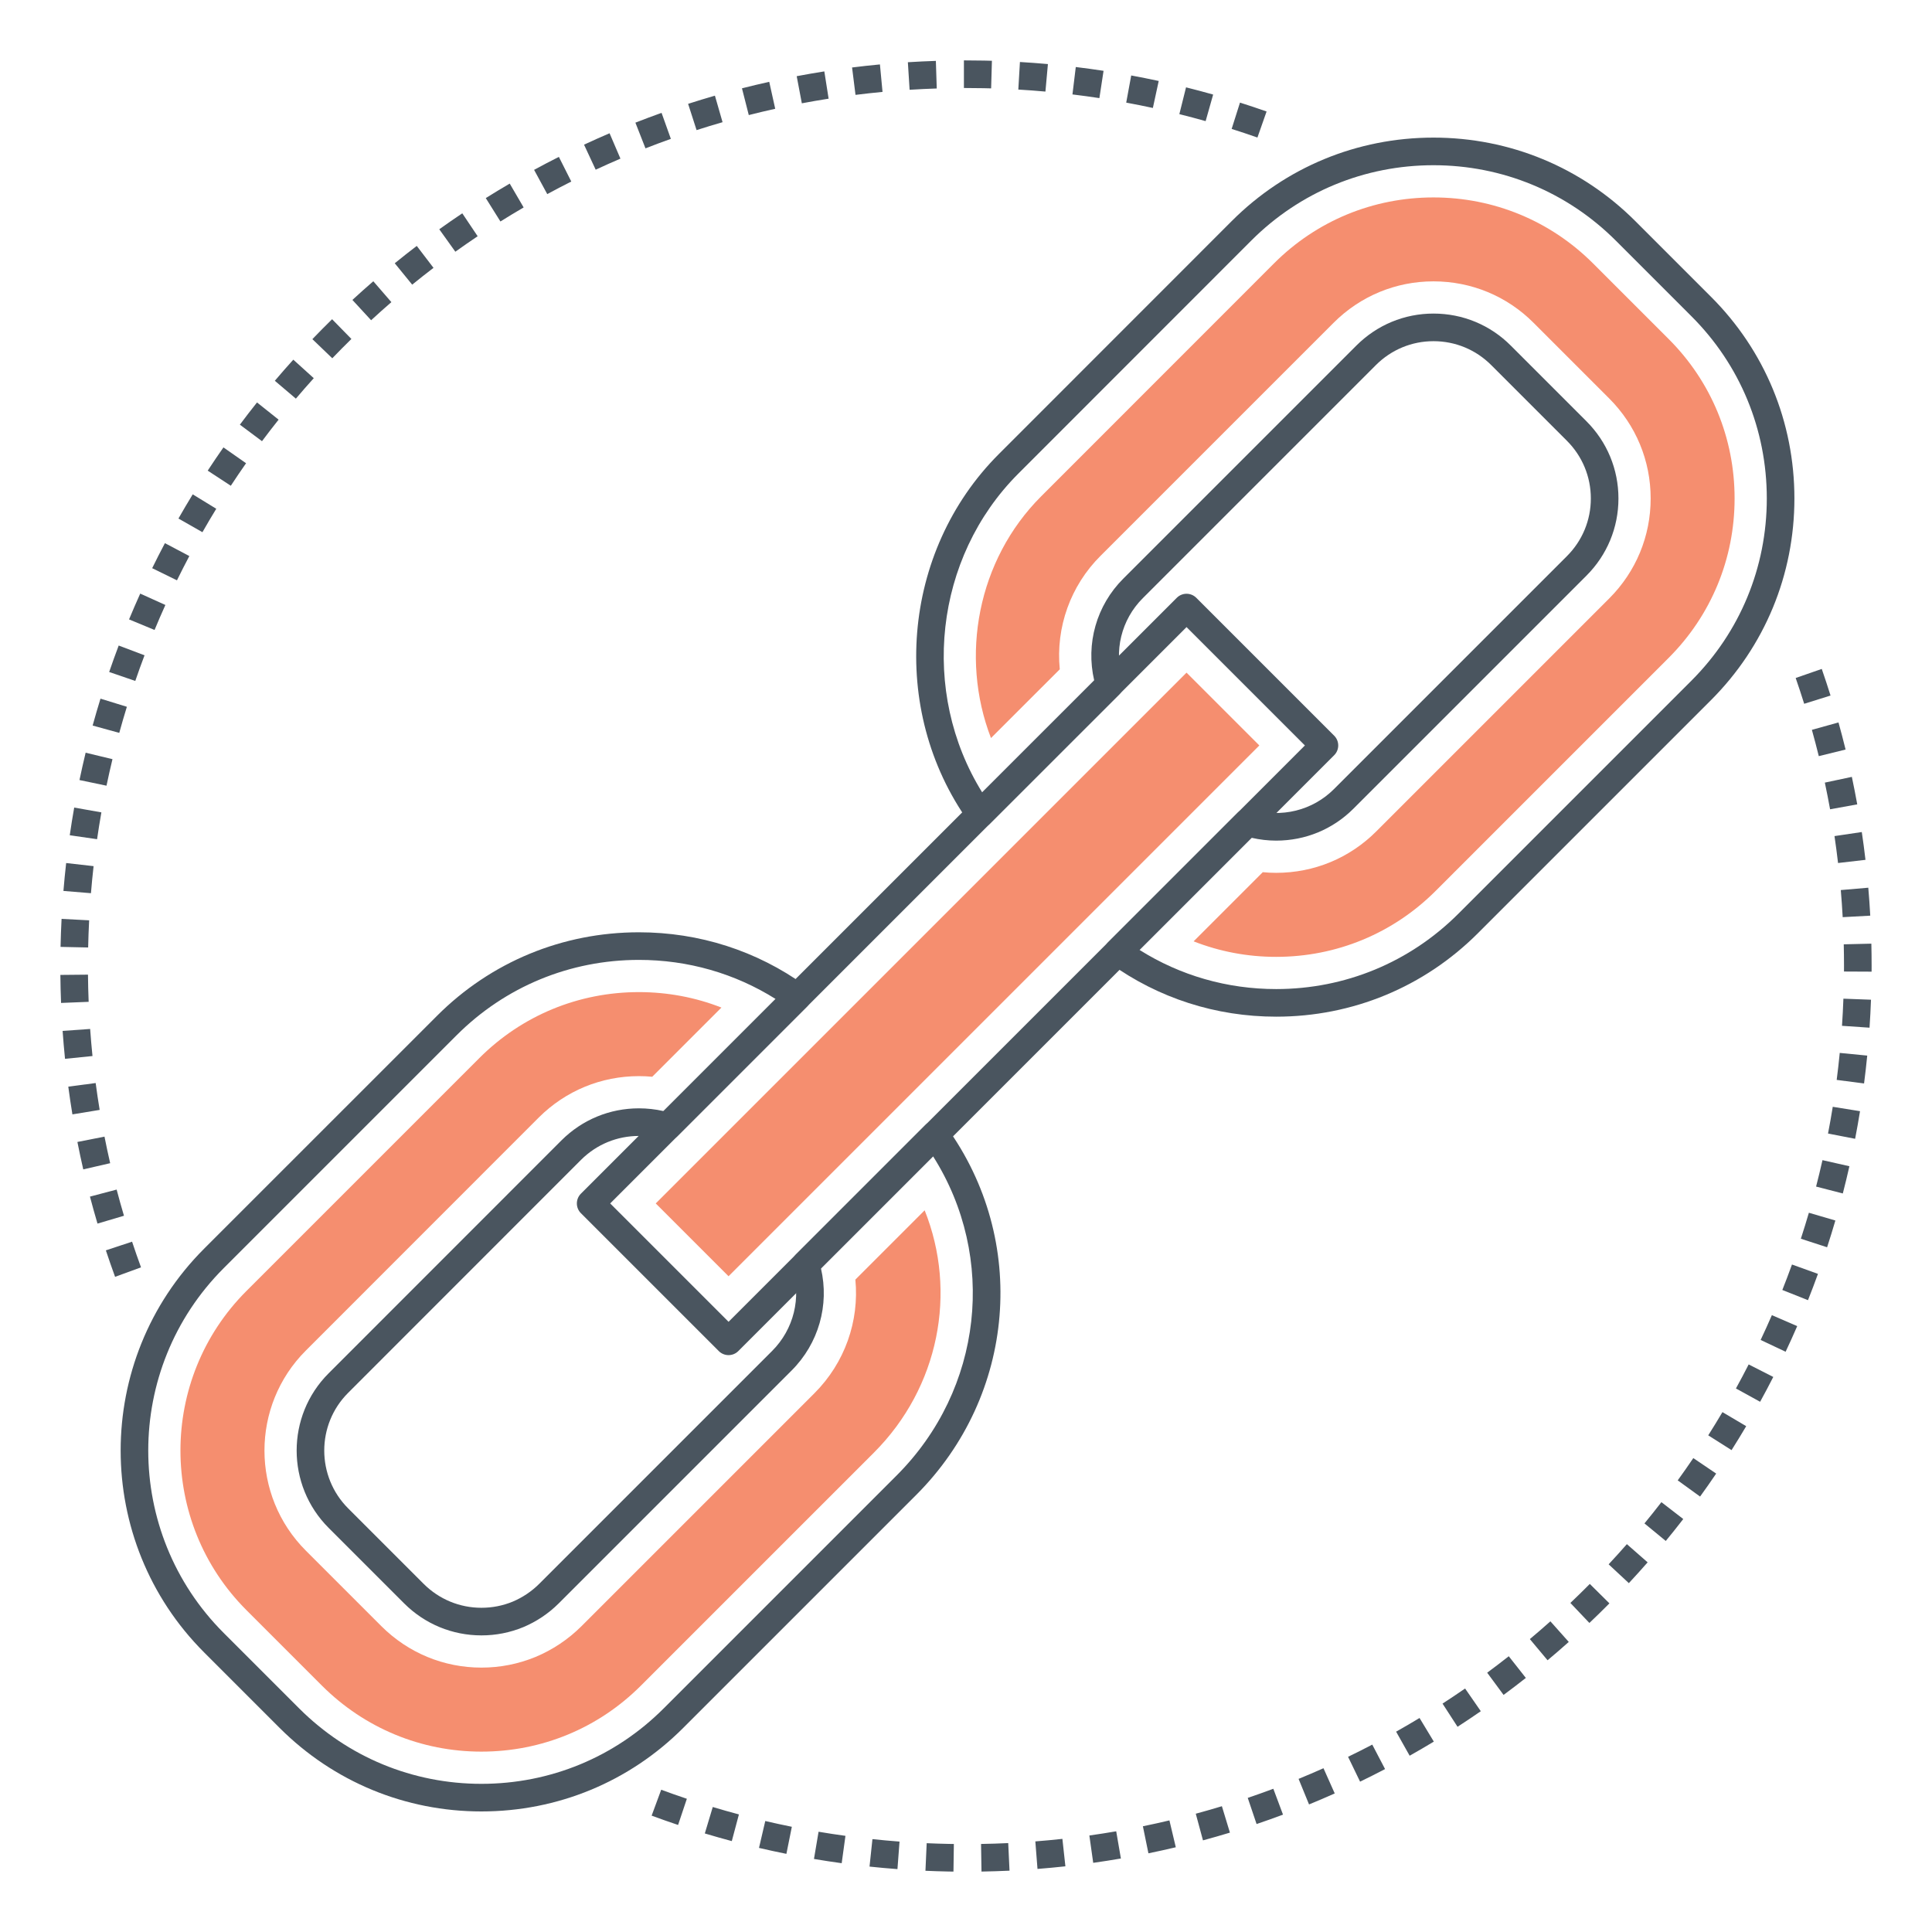
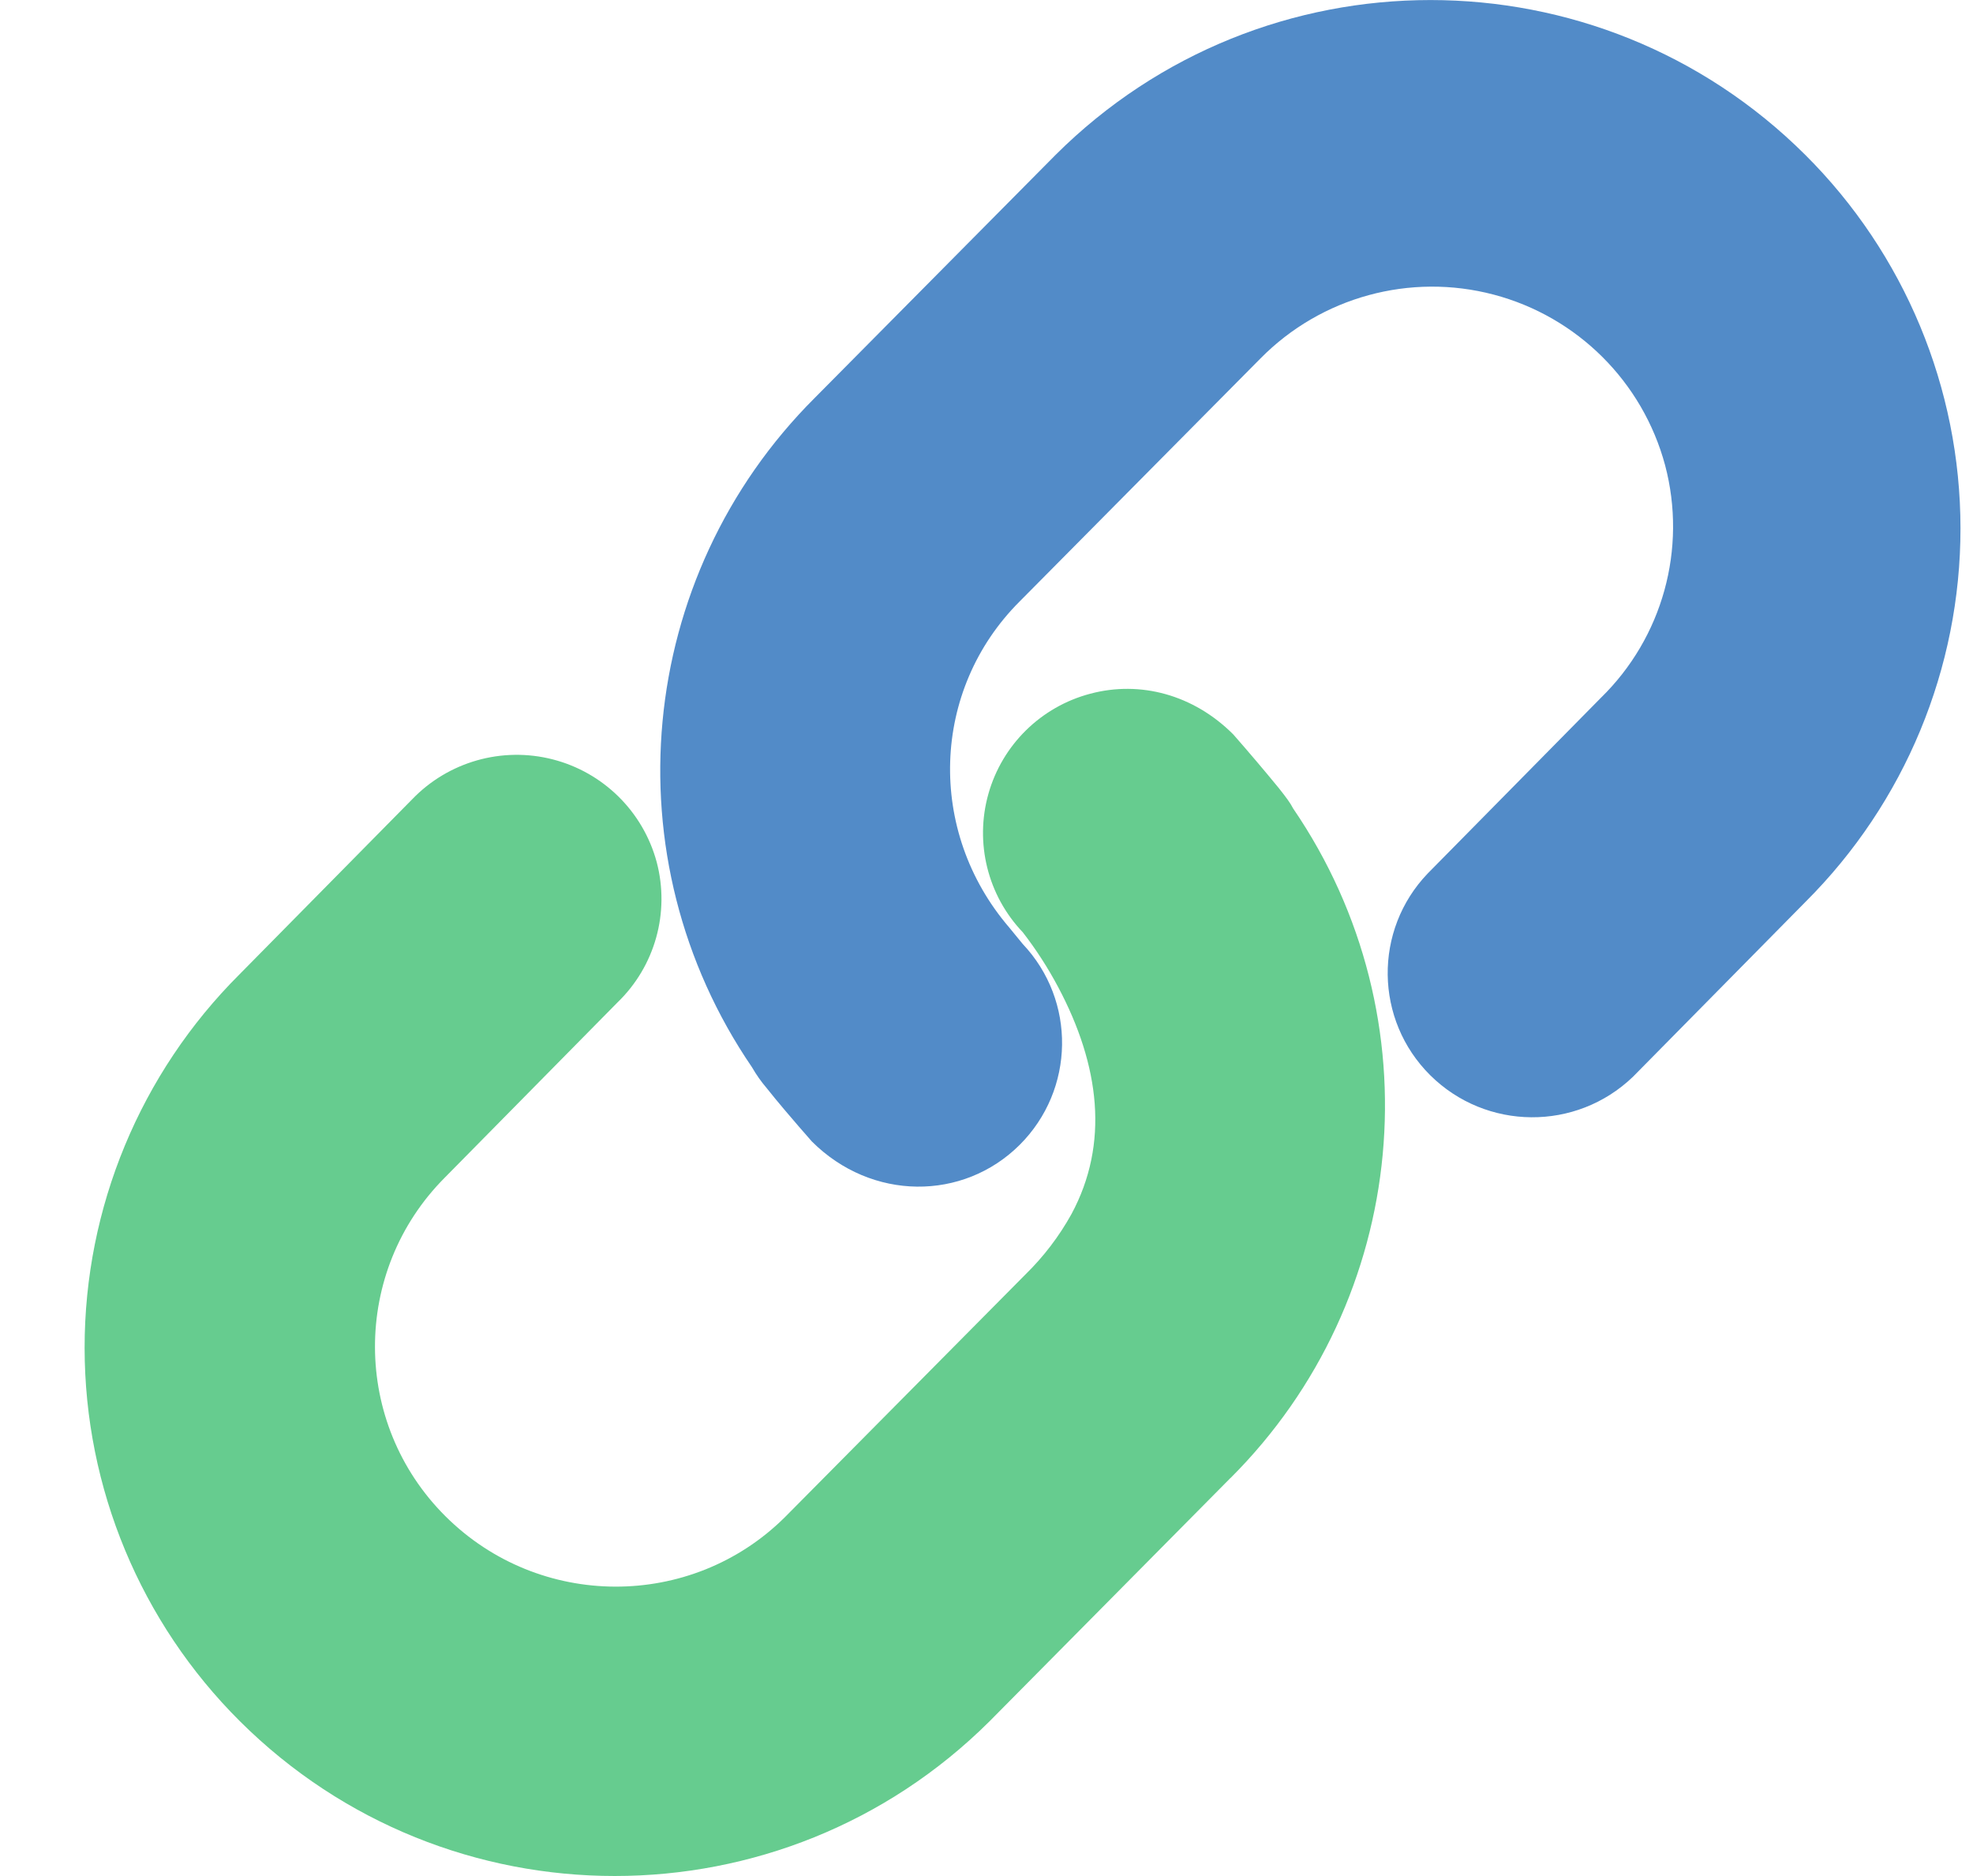
- <svg xmlns="http://www.w3.org/2000/svg" t="1697161461055" class="icon" viewBox="0 0 1024 1024" version="1.1" p-id="3285" width="200" height="200">
-   <path d="M255.166 960.103c-40.371 0-78.345-15.711-106.92-44.233l-40.052-40.054c-58.971-58.971-58.993-154.944-0.051-213.939l123.512-123.506c28.524-28.528 66.512-44.239 106.967-44.239 31.982 0 62.473 9.786 88.175 28.301a7.32 7.32 0 0 1 0.894 11.111l-68.679 68.681a7.312 7.312 0 0 1-7.344 1.815 43.931 43.931 0 0 0-13.046-1.965c-11.561 0-22.44 4.492-30.643 12.649l-123.487 123.54c-16.862 16.862-16.839 44.321 0.047 61.209l40.046 40.046c8.188 8.145 19.054 12.637 30.581 12.637 5.749 0 11.327-1.095 16.581-3.255a44.226 44.226 0 0 0 14.029-9.411L409.249 716.017c11.49-11.486 15.6-28.23 10.732-43.701a7.309 7.309 0 0 1 1.806-7.369l68.679-68.679a7.226 7.226 0 0 1 5.754-2.121 7.312 7.312 0 0 1 5.344 3.002c43.618 60.236 36.902 142.333-15.971 195.21l-123.506 123.504c-28.524 28.53-66.499 44.239-106.922 44.239z m83.456-451.336c-36.546 0-70.862 14.188-96.622 39.951l-123.506 123.504c-53.241 53.289-53.222 139.98 0.047 193.25l40.046 40.048c25.807 25.761 60.111 39.951 96.579 39.951 36.516 0 70.813-14.188 96.574-39.951l123.506-123.504c45.705-45.707 53.246-115.556 19.307-169.14l-59.419 59.421c4.502 19.423-1.252 39.787-15.538 54.067l-123.502 123.504a58.811 58.811 0 0 1-18.739 12.549 57.934 57.934 0 0 1-22.189 4.374c-15.424 0-29.957-6.007-40.912-16.911l-40.061-40.061c-22.594-22.594-22.616-59.336-0.047-81.902l123.502-123.555c10.974-10.918 25.522-16.922 40.974-16.922 4.412 0 8.779 0.487 13.027 1.453l59.419-59.419c-21.611-13.575-46.481-20.709-72.446-20.709z" fill="#4A555F" p-id="3286" />
-   <path d="M255.166 928.398c-31.914 0-61.929-12.418-84.523-34.965l-40.031-40.035c-46.616-46.614-46.629-122.477-0.037-169.112l123.497-123.497c22.541-22.541 52.566-34.952 84.551-34.952 15.21 0 29.981 2.792 43.747 8.194l-36.669 36.669a75.96 75.96 0 0 0-7.078-0.328c-19.997 0-38.822 7.77-53.002 21.876l-123.549 123.604c-29.218 29.218-29.199 76.794 0.052 106.044l40.046 40.046c14.224 14.152 33.03 21.924 52.997 21.924a74.915 74.915 0 0 0 28.642-5.64 75.994 75.994 0 0 0 24.264-16.192l123.592-123.594c16.106-16.102 23.827-38.184 21.697-60.227l36.726-36.726c17.331 43.335 7.727 93.815-26.914 128.458l-123.506 123.504c-22.539 22.537-52.549 34.948-84.502 34.948z" fill="#F58E6F" p-id="3287" />
-   <path d="M676.406 538.858c-31.957 0-62.443-9.806-88.172-28.354a7.311 7.311 0 0 1-0.894-11.109l68.679-68.679a7.312 7.312 0 0 1 7.341-1.815c15.772 4.89 32.415 0.589 43.627-10.622l123.506-123.506c8.179-8.179 12.684-19.039 12.684-30.579 0-11.539-4.506-22.401-12.684-30.581l-40.046-40.046c-8.179-8.216-19.069-12.735-30.677-12.735-11.509 0-22.35 4.506-30.534 12.684l-123.506 123.506c-11.451 11.411-15.519 28.114-10.631 43.597a7.324 7.324 0 0 1-1.806 7.378l-68.679 68.629a7.247 7.247 0 0 1-5.779 2.117 7.318 7.318 0 0 1-5.349-3.039c-42.561-59.55-35.73-143.394 15.9-195.024l123.506-123.557c28.5-28.494 66.455-44.188 106.877-44.188 40.451 0 78.459 15.726 107.019 44.286l40.046 40.048c28.528 28.476 44.239 66.45 44.239 106.922 0 40.419-15.711 78.394-44.239 106.922l-123.506 123.504c-28.521 28.534-66.489 44.242-106.922 44.242z m-72.446-35.389c21.63 13.607 46.5 20.756 72.446 20.756 36.521 0 70.819-14.188 96.579-39.951l123.506-123.504c25.761-25.766 39.951-60.064 39.951-96.575 0-36.559-14.186-70.856-39.947-96.572l-40.052-40.054c-25.798-25.794-60.129-39.999-96.673-39.999-36.512 0-70.794 14.171-96.53 39.902l-123.506 123.557c-44.576 44.582-52.174 115.76-19.159 168.947l59.372-59.327c-4.53-19.442 1.191-39.774 15.448-53.981l123.497-123.497c10.946-10.944 25.466-16.972 40.881-16.972 15.534 0 30.105 6.049 41.036 17.034l40.031 40.035c10.946 10.944 16.972 25.479 16.972 40.927 0 15.45-6.026 29.983-16.972 40.927l-123.506 123.504c-10.912 10.912-25.446 16.922-40.927 16.922a57.994 57.994 0 0 1-13.027-1.496l-59.419 59.417z" fill="#4A555F" p-id="3288" />
-   <path d="M676.406 507.156c-15.201 0-29.981-2.803-43.762-8.227l36.651-36.649c2.368 0.229 4.74 0.343 7.112 0.343 20.04 0 38.859-7.785 52.999-21.924l123.506-123.506c14.171-14.169 21.973-32.991 21.973-52.999 0-20.01-7.802-38.831-21.973-53.001l-40.046-40.046c-14.109-14.186-32.981-22.022-53.094-22.022-19.978 0-38.784 7.802-52.95 21.971l-123.506 123.506a74.456 74.456 0 0 0-21.611 60.139l-36.465 36.439c-16.667-43.296-7.131-94.38 26.571-128.085l123.506-123.557c22.507-22.502 52.502-34.897 84.455-34.897 31.986 0 62.029 12.431 84.604 35.002l40.046 40.046c22.541 22.504 34.95 52.509 34.95 84.502 0 31.954-12.414 61.963-34.954 84.506l-123.5 123.504c-22.543 22.539-52.552 34.954-84.51 34.954z" fill="#F58E6F" p-id="3289" />
-   <path d="M386.147 718.243a7.294 7.294 0 0 1-5.173-2.143l-73.08-73.078a7.314 7.314 0 0 1 0-10.346l315.824-315.823a7.314 7.314 0 0 1 10.346 0l73.08 73.078a7.314 7.314 0 0 1 0 10.346l-315.824 315.823a7.294 7.294 0 0 1-5.173 2.143z m-62.736-80.396l62.734 62.732L691.624 395.102l-62.734-62.732L323.412 637.847z" fill="#4A555F" p-id="3290" />
-   <path d="M347.553 637.847L628.886 356.517l38.587 38.587-281.33 281.33z" fill="#F58E6F" p-id="3291" />
-   <path d="M60.995 676.744a499.096 499.096 0 0 1-4.882-14.025l13.89-4.607a473.804 473.804 0 0 0 4.74 13.607l-13.747 5.025z m-9.322-28.215a495.824 495.824 0 0 1-3.996-14.302l14.147-3.726a465.025 465.025 0 0 0 3.883 13.873l-14.034 4.155z m-7.545-28.731a460.555 460.555 0 0 1-3.101-14.535l14.357-2.826a451.649 451.649 0 0 0 3.006 14.077l-14.261 3.283z m-5.749-29.151a478.717 478.717 0 0 1-2.186-14.694l14.509-1.924c0.634 4.77 1.339 9.517 2.121 14.242l-14.443 2.376zM34.462 561.199a485.832 485.832 0 0 1-1.277-14.794l14.595-1.039c0.343 4.804 0.757 9.589 1.239 14.355l-14.557 1.477zM32.367 531.576c-0.195-4.929-0.319-9.879-0.367-14.848l14.632-0.142c0.047 4.821 0.161 9.622 0.358 14.404l-14.623 0.587z m14.357-29.391l-14.632-0.315c0.109-4.965 0.285-9.913 0.544-14.842l14.614 0.761a457.13 457.13 0 0 0-0.525 14.396z m1.481-28.774l-14.586-1.196c0.405-4.952 0.891-9.881 1.447-14.788l14.539 1.648a474.28 474.28 0 0 0-1.401 14.336z m3.247-28.618l-14.481-2.096c0.711-4.916 1.496-9.808 2.359-14.672l14.404 2.548a471.727 471.727 0 0 0-2.282 14.22z m4.997-28.359l-14.323-2.996c1.02-4.856 2.106-9.686 3.262-14.488l14.224 3.426a486.702 486.702 0 0 0-3.163 14.059z m6.759-27.996L49.1 384.556a488.474 488.474 0 0 1 4.159-14.257l13.986 4.311a468.505 468.505 0 0 0-4.035 13.83z m8.494-27.523l-13.843-4.749a484.09 484.09 0 0 1 5.053-14.019l13.689 5.181a469.988 469.988 0 0 0-4.899 13.588z m10.217-27.017l-13.519-5.606c1.905-4.594 3.883-9.15 5.921-13.669l13.337 6.026a462.53 462.53 0 0 0-5.739 13.249z m11.876-26.312l-13.138-6.441a491.675 491.675 0 0 1 6.754-13.264l12.937 6.84a462.586 462.586 0 0 0-6.553 12.864z m13.5-25.513l-12.718-7.241a472.855 472.855 0 0 1 7.569-12.817l12.48 7.641a449.266 449.266 0 0 0-7.331 12.418z m15.037-24.609l-12.242-8.017a493.6 493.6 0 0 1 8.336-12.313l11.994 8.389a459.64 459.64 0 0 0-8.089 11.942z m16.534-23.629l-11.728-8.751a461.405 461.405 0 0 1 9.084-11.777l11.441 9.118a465.554 465.554 0 0 0-8.797 11.409z m17.953-22.549l-11.156-9.465a470.08 470.08 0 0 1 9.793-11.19l10.851 9.812a474.387 474.387 0 0 0-9.487 10.843z m19.301-21.397l-10.556-10.132a466.677 466.677 0 0 1 10.455-10.564l10.232 10.461a469.855 469.855 0 0 0-10.131 10.236zM196.7 169.732l-9.917-10.766a485.982 485.982 0 0 1 11.079-9.894l9.574 11.066a468.685 468.685 0 0 0-10.736 9.594z m21.769-18.855l-9.242-11.346c3.84-3.122 7.727-6.187 11.661-9.191l8.878 11.627a475.158 475.158 0 0 0-11.297 8.91z m22.869-17.464l-8.516-11.899a479.512 479.512 0 0 1 12.199-8.451l8.145 12.152a479.127 479.127 0 0 0-11.827 8.197z m23.899-16.022l-7.764-12.399c4.187-2.625 8.422-5.188 12.694-7.682l7.374 12.637a466.051 466.051 0 0 0-12.304 7.444z m24.823-14.507l-6.982-12.857a471.8 471.8 0 0 1 13.132-6.876l6.583 13.067a453.213 453.213 0 0 0-12.733 6.666z m25.665-12.941l-6.172-13.266a480.53 480.53 0 0 1 13.528-6.047l5.764 13.451a459.89 459.89 0 0 0-13.119 5.861z m26.394-11.312l-5.344-13.624c4.592-1.8 9.217-3.532 13.866-5.192l4.926 13.781a463.33 463.33 0 0 0-13.447 5.034z m324.346-5.734a472.559 472.559 0 0 0-13.667-4.566l4.421-13.948c4.731 1.498 9.427 3.067 14.094 4.708l-4.849 13.806zM369.199 68.964l-4.487-13.927c4.706-1.517 9.446-2.962 14.209-4.335l4.048 14.062a450.798 450.798 0 0 0-13.77 4.2z m269.81-4.768a461.587 461.587 0 0 0-13.927-3.703l3.544-14.199c4.815 1.202 9.604 2.477 14.366 3.823l-3.982 14.079z m-242.141-3.206l-3.611-14.181c4.787-1.219 9.607-2.364 14.452-3.442l3.172 14.286c-4.701 1.044-9.369 2.156-14.014 3.337z m214.179-3.769a461.287 461.287 0 0 0-14.128-2.831l2.649-14.391c4.888 0.9 9.741 1.875 14.576 2.917l-3.097 14.304z m-186.056-2.464l-2.724-14.376c4.858-0.919 9.741-1.764 14.644-2.537l2.276 14.456c-4.759 0.748-9.489 1.566-14.196 2.456z m157.708-2.756a459.37 459.37 0 0 0-14.276-1.95l1.762-14.529c4.929 0.598 9.842 1.267 14.724 2.012l-2.211 14.467z m-129.264-1.716l-1.819-14.518a482.905 482.905 0 0 1 14.767-1.622l1.372 14.567c-4.794 0.452-9.568 0.979-14.321 1.573z m100.665-1.746c-4.768-0.431-9.561-0.786-14.372-1.069l0.857-14.61c4.963 0.292 9.907 0.662 14.829 1.102l-1.314 14.576z m-71.989-0.954l-0.924-14.604c4.929-0.311 9.879-0.547 14.842-0.707l0.467 14.623c-4.811 0.154-9.607 0.386-14.385 0.688z m43.209-0.742l-3.906-0.098a498.98 498.98 0 0 0-9.613-0.096h-0.909V32.015h0.909c3.291 0 6.592 0.034 9.898 0.099l4.039 0.098-0.418 14.631zM505.356 991.983l-3.067-0.052a469.698 469.698 0 0 1-11.784-0.381l0.658-14.619c3.797 0.171 7.597 0.292 11.413 0.371l2.991 0.047-0.21 14.634z m14.857-0.017l-0.238-14.632a464.249 464.249 0 0 0 14.404-0.457l0.686 14.619c-4.929 0.231-9.879 0.386-14.852 0.471z m-44.542-1.297a486.532 486.532 0 0 1-14.805-1.339l1.543-14.552c4.762 0.504 9.551 0.937 14.357 1.301l-1.095 14.589z m74.224-0.099l-1.144-14.591c4.796-0.373 9.579-0.821 14.338-1.342l1.592 14.548c-4.912 0.536-9.836 0.997-14.786 1.386z m-103.781-3.034a480.342 480.342 0 0 1-14.694-2.25l2.439-14.428c4.725 0.801 9.474 1.526 14.248 2.179l-1.993 14.499z m133.31-0.195l-2.038-14.49c4.768-0.671 9.512-1.416 14.227-2.227l2.486 14.419c-4.869 0.842-9.756 1.609-14.676 2.299z m-162.615-4.759a487.017 487.017 0 0 1-14.524-3.154l3.324-14.252c4.669 1.089 9.36 2.107 14.085 3.058l-2.886 14.347z m191.88-0.289l-2.934-14.332a465.185 465.185 0 0 0 14.062-3.111l3.382 14.239a483.344 483.344 0 0 1-14.511 3.204z m-220.822-6.474a479.932 479.932 0 0 1-14.301-4.054l4.211-14.014c4.592 1.378 9.208 2.689 13.862 3.93l-3.772 14.137z m249.736-0.388l-3.821-14.128a453.462 453.462 0 0 0 13.843-3.975l4.258 14.001a492.532 492.532 0 0 1-14.28 4.102z m-278.203-8.166c-4.706-1.577-9.375-3.223-14.019-4.937l5.068-13.729c4.502 1.663 9.036 3.261 13.599 4.789l-4.648 13.877z m306.616-0.486l-4.687-13.862c4.554-1.543 9.075-3.154 13.566-4.832l5.126 13.71a476.418 476.418 0 0 1-14.004 4.984z m27.801-10.391l-5.544-13.543a461.348 461.348 0 0 0 13.2-5.647l5.964 13.361a477.027 477.027 0 0 1-13.62 5.829z m27.056-12.075l-6.373-13.172a458.318 458.318 0 0 0 12.832-6.461l6.784 12.966a474.88 474.88 0 0 1-13.243 6.667z m26.271-13.746l-7.174-12.752a456.847 456.847 0 0 0 12.414-7.245l7.573 12.523a481.402 481.402 0 0 1-12.814 7.474z m25.384-15.337l-7.956-12.285a465.548 465.548 0 0 0 11.957-8.002l8.327 12.032c-4.063 2.812-8.175 5.567-12.328 8.256z m24.397-16.89l-8.689-11.775c3.862-2.85 7.674-5.758 11.441-8.724l9.051 11.494a454.338 454.338 0 0 1-11.803 9.006z m23.317-18.366l-9.394-11.218c3.682-3.084 7.312-6.223 10.894-9.418l9.737 10.922a472.75 472.75 0 0 1-11.237 9.714z m22.17-19.77l-10.08-10.612a474.286 474.286 0 0 0 10.299-10.074l10.393 10.299a494.802 494.802 0 0 1-10.612 10.387z m20.906-21.107l-10.708-9.975a470.062 470.062 0 0 0 9.666-10.691l11.004 9.641a487.148 487.148 0 0 1-9.962 11.025z m19.577-22.356l-11.299-9.298a455.543 455.543 0 0 0 8.983-11.269l11.584 8.942a472.105 472.105 0 0 1-9.268 11.625z m18.178-23.531l-11.852-8.589a449.268 449.268 0 0 0 8.269-11.801l12.118 8.207a461.318 461.318 0 0 1-8.535 12.184z m16.682-24.617l-12.356-7.836a466.694 466.694 0 0 0 7.532-12.302l12.594 7.446a467.38 467.38 0 0 1-7.77 12.692z m15.148-25.62l-12.823-7.054a446.208 446.208 0 0 0 6.75-12.744l13.042 6.639a475.392 475.392 0 0 1-6.969 13.159z m13.507-26.52l-13.234-6.249a458.568 458.568 0 0 0 5.955-13.147l13.423 5.82a449.3 449.3 0 0 1-6.144 13.577z m11.857-27.33l-13.596-5.411c1.777-4.462 3.482-8.964 5.117-13.496l13.766 4.963a467.74 467.74 0 0 1-5.287 13.944z m10.131-28.039l-13.909-4.539a473.737 473.737 0 0 0 4.254-13.762l14.042 4.11a474.652 474.652 0 0 1-4.387 14.192z m8.332-28.522l-14.166-3.654c1.196-4.642 2.325-9.309 3.386-14.006l14.271 3.225a486.02 486.02 0 0 1-3.491 14.436z m6.525-28.978l-14.366-2.782a450.187 450.187 0 0 0 2.511-14.177l14.452 2.325a475.04 475.04 0 0 1-2.597 14.634z m4.734-29.332l-14.509-1.877c0.615-4.749 1.157-9.517 1.624-14.31l14.567 1.425a481.917 481.917 0 0 1-1.682 14.762z m2.902-29.556l-14.595-0.99c0.319-4.776 0.572-9.57 0.748-14.385l14.623 0.544a478.606 478.606 0 0 1-0.776 14.831z m1.095-29.698l-14.632-0.068 0.009-3.096c0-3.787-0.047-7.562-0.139-11.327l14.632-0.347c0.09 3.879 0.139 7.774 0.139 11.676l-0.009 3.161z m-15.324-28.879c-0.262-4.811-0.6-9.598-1.005-14.368l14.576-1.249c0.424 4.918 0.772 9.859 1.042 14.816l-14.614 0.801z m-2.458-28.704a458.414 458.414 0 0 0-1.886-14.269l14.471-2.149c0.729 4.888 1.382 9.801 1.954 14.736l-14.539 1.682z m-4.221-28.476c-0.862-4.74-1.787-9.454-2.782-14.139l14.319-3.039a490.03 490.03 0 0 1 2.857 14.569l-14.394 2.61z m-5.987-28.172a486.953 486.953 0 0 0-3.658-13.935l14.1-3.924a486.28 486.28 0 0 1 3.763 14.364l-14.205 3.495z m-7.74-27.744a462.961 462.961 0 0 0-4.511-13.678l13.824-4.796c1.62 4.671 3.172 9.375 4.654 14.107l-13.967 4.367z" fill="#4A555F" p-id="3292" />
+ <svg xmlns="http://www.w3.org/2000/svg" t="1697183925587" class="icon" viewBox="0 0 1077 1024" version="1.1" p-id="3354" width="210.352" height="200">
+   <path d="M891.311 587.83a79.225 79.225 0 0 1-110.538-0.862 78.579 78.579 0 0 1-1.401-110.215l94.477-95.825a130.695 130.695 0 0 0 35.085-126.976A131.665 131.665 0 0 0 688.074 195.638L556.571 328.327c-48.344 48.29-50.823 125.359-5.659 177.96l7.33 8.947c29.319 30.989 28.564 79.549-1.617 109.676-30.828 30.72-80.842 30.72-113.448-1.832-4.851-5.497-9.593-10.995-14.336-16.6l-0.916-1.078a459.992 459.992 0 0 1-9.432-11.48 74.752 74.752 0 0 1-7.976-11.318 287.259 287.259 0 0 1 34.223-365.406l131.503-132.689a289.954 289.954 0 0 1 409.169 0 287.798 287.798 0 0 1 0.162 407.768l-94.262 95.555z" fill="#528BC8" p-id="3355" />
+   <path d="M671.636 806.804l-131.449 132.743a290.061 290.061 0 0 1-409.223 0 287.744 287.744 0 0 1-0.216-407.714l94.208-95.501a79.171 79.171 0 0 1 133.497 34.169 78.579 78.579 0 0 1-21.45 76.746l-94.208 95.555a130.695 130.695 0 0 0 0.377 184.859c51.2 50.984 134.036 51.2 185.128 0.647l131.341-132.527 0.162-0.162c9.917-9.701 18.324-20.749 25.061-32.876 20.749-38.535 15.522-81.112-7.276-124.012a209.543 209.543 0 0 0-19.24-29.804 78.579 78.579 0 0 1 36.81-130.264c27.325-7.276 56.374 0.539 78.04 22.205 8.408 9.593 16.653 19.294 24.738 29.157 4.096 5.174 6.306 8.084 7.976 11.318a287.313 287.313 0 0 1-34.223 365.46z" fill="#66CC8F" p-id="3356" />
</svg>
